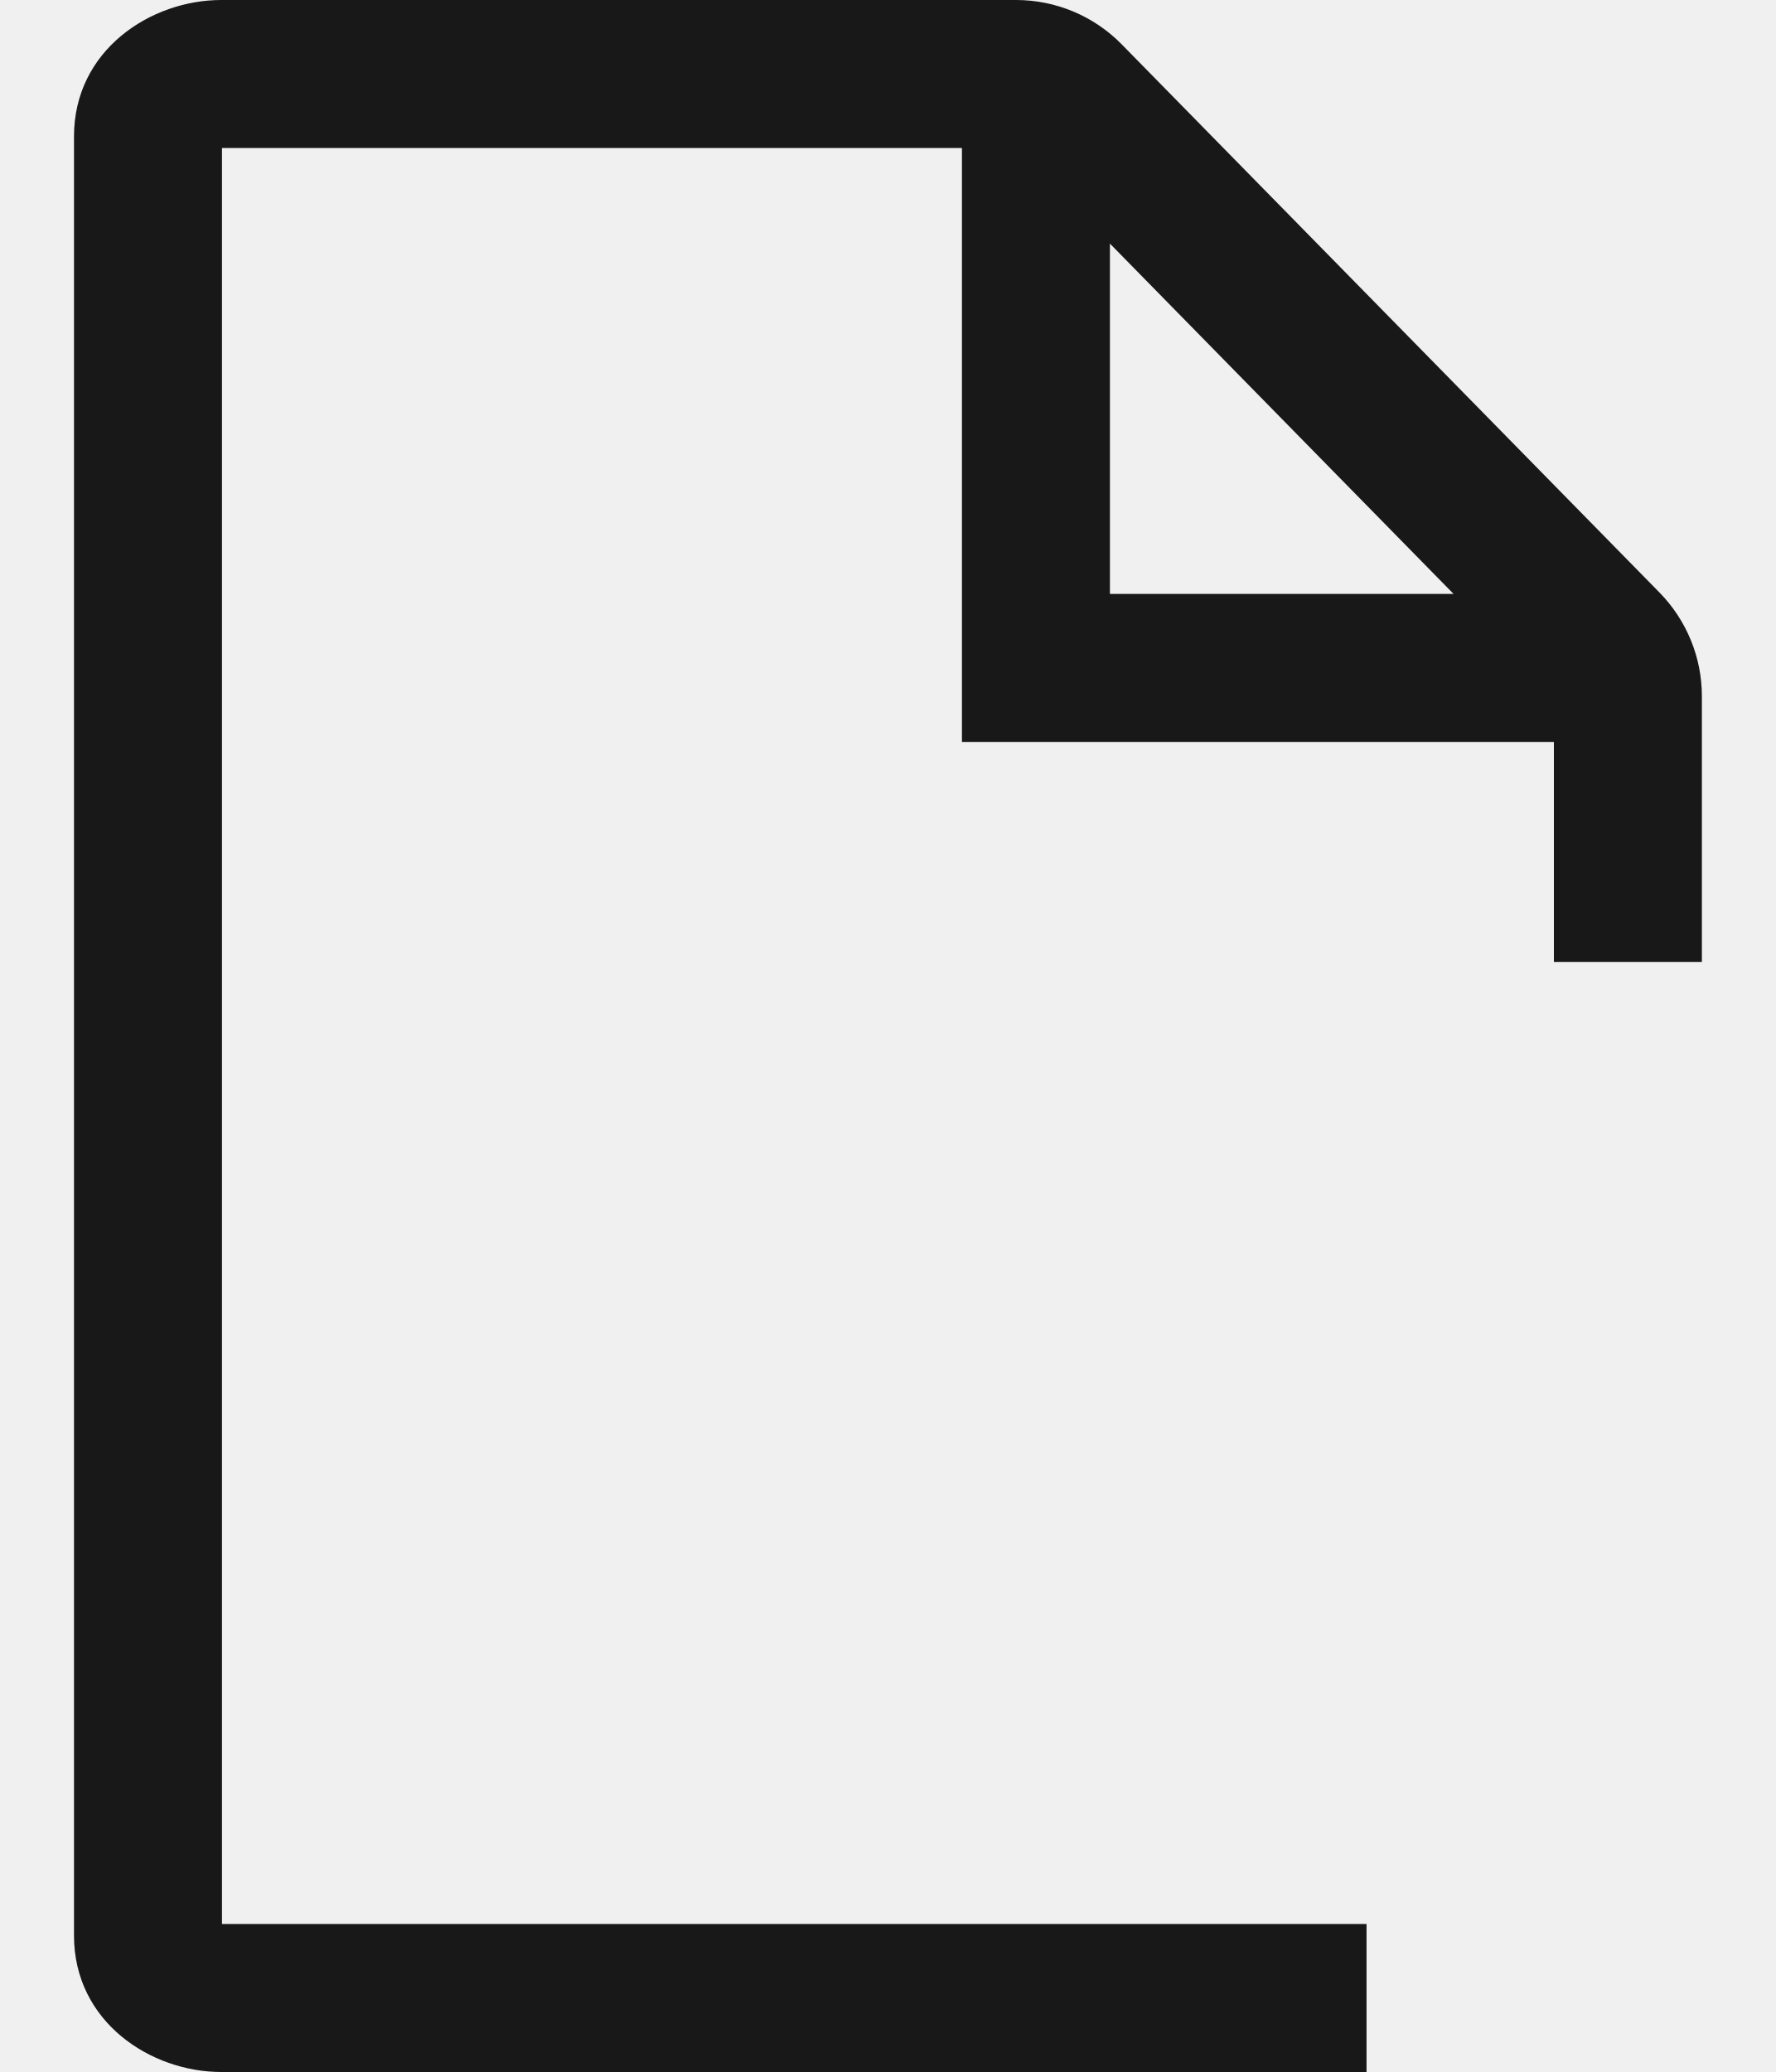
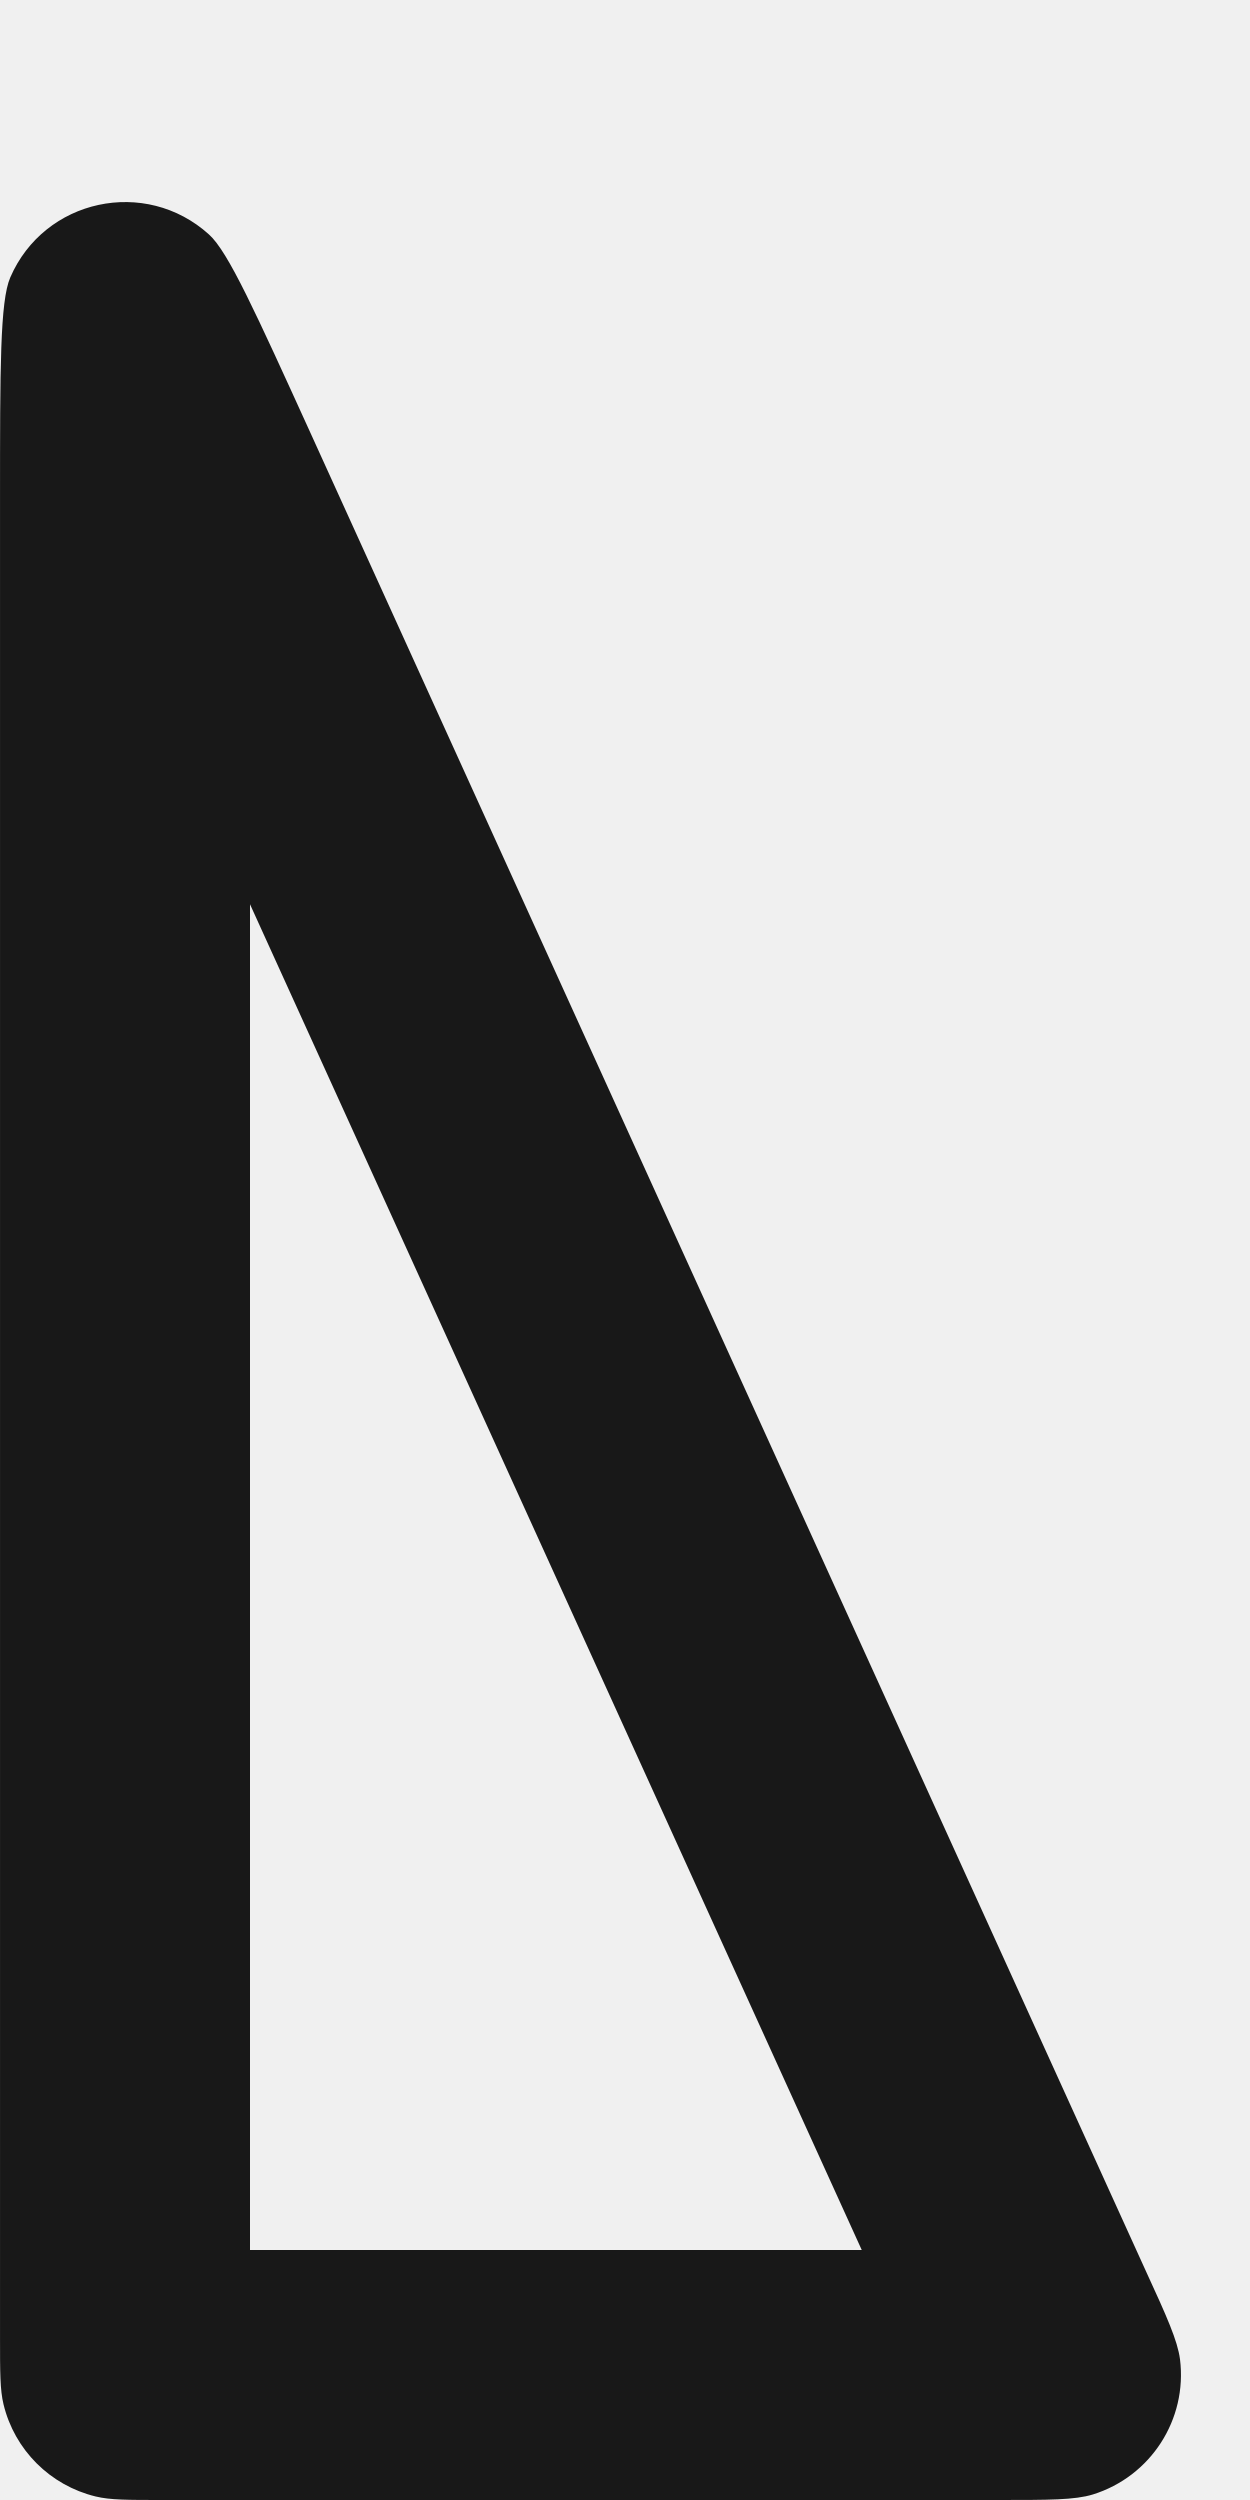
- <svg xmlns="http://www.w3.org/2000/svg" version="1.1" width="12px" height="14px">
+ <svg xmlns="http://www.w3.org/2000/svg" version="1.1" width="5px" height="10px">
  <defs>
    <pattern id="BGPattern" patternUnits="userSpaceOnUse" alignment="0 0" imageRepeat="None" />
-     <mask fill="white" id="Clip876">
-       <path d="M 6.5 1  L 1.5 1  L 1.5 13  L 9.234 13  L 9.234 14  L 1.495 14  C 1.02 14  0.5 13.663  0.5 13.078  L 0.5 0.922  C 0.5 0.337  1.02 0  1.495 0  L 6.866 0  C 7.134 0  7.392 0.108  7.58 0.3  L 11.214 4.004  C 11.397 4.191  11.5 4.442  11.5 4.704  L 11.5 6.5  L 10.5 6.5  L 10.5 5.013  L 6.5 5.013  L 6.5 1  Z M 7.5 1.646  L 7.5 4.013  L 9.822 4.013  L 7.5 1.646  Z " fill-rule="evenodd" />
+     <mask fill="white" id="Clip563">
+       <path d="M 4.582 9.081  C 4.668 9.268  4.71 9.362  4.72 9.437  C 4.75 9.678  4.603 9.906  4.371 9.978  C 4.299 10  4.196 10  3.991 10  L 0.65 10  C 0.511 10  0.441 10  0.383 9.986  C 0.201 9.942  0.058 9.8  0.014 9.617  C 9.999999999976694E-05 9.559  9.999999999976694E-05 9.489  9.999999999976694E-05 9.35  L 9.999999999976694E-05 2.001  C 9.999999999976694E-05 1.47  9.999999999976694E-05 1.205  0.041 1.11  C 0.177 0.795  0.582 0.708  0.836 0.938  C 0.913 1.007  1.022 1.249  1.242 1.732  L 4.582 9.081  Z M 1 3.617  L 1 9  L 3.447 9  L 1 3.617  Z " fill-rule="evenodd" />
    </mask>
  </defs>
-   <g transform="matrix(1 0 0 1 -629 -242 )">
-     <path d="M 6.5 1  L 1.5 1  L 1.5 13  L 9.234 13  L 9.234 14  L 1.495 14  C 1.02 14  0.5 13.663  0.5 13.078  L 0.5 0.922  C 0.5 0.337  1.02 0  1.495 0  L 6.866 0  C 7.134 0  7.392 0.108  7.58 0.3  L 11.214 4.004  C 11.397 4.191  11.5 4.442  11.5 4.704  L 11.5 6.5  L 10.5 6.5  L 10.5 5.013  L 6.5 5.013  L 6.5 1  Z M 7.5 1.646  L 7.5 4.013  L 9.822 4.013  L 7.5 1.646  Z " fill-rule="nonzero" fill="rgba(0, 0, 0, 0.898)" stroke="none" transform="matrix(1 0 0 1 629 242 )" class="fill" />
-     <path d="M 6.5 1  L 1.5 1  L 1.5 13  L 9.234 13  L 9.234 14  L 1.495 14  C 1.02 14  0.5 13.663  0.5 13.078  L 0.5 0.922  C 0.5 0.337  1.02 0  1.495 0  L 6.866 0  C 7.134 0  7.392 0.108  7.58 0.3  L 11.214 4.004  C 11.397 4.191  11.5 4.442  11.5 4.704  L 11.5 6.5  L 10.5 6.5  L 10.5 5.013  L 6.5 5.013  L 6.5 1  Z " stroke-width="0" stroke-dasharray="0" stroke="rgba(255, 255, 255, 0)" fill="none" transform="matrix(1 0 0 1 629 242 )" class="stroke" mask="url(#Clip876)" />
-     <path d="M 7.5 1.646  L 7.5 4.013  L 9.822 4.013  L 7.5 1.646  Z " stroke-width="0" stroke-dasharray="0" stroke="rgba(255, 255, 255, 0)" fill="none" transform="matrix(1 0 0 1 629 242 )" class="stroke" mask="url(#Clip876)" />
+   <g transform="matrix(1 0 0 1 -734 -484 )">
+     <path d="M 4.582 9.081  C 4.668 9.268  4.71 9.362  4.72 9.437  C 4.75 9.678  4.603 9.906  4.371 9.978  C 4.299 10  4.196 10  3.991 10  L 0.65 10  C 0.511 10  0.441 10  0.383 9.986  C 0.201 9.942  0.058 9.8  0.014 9.617  C 9.999999999976694E-05 9.559  9.999999999976694E-05 9.489  9.999999999976694E-05 9.35  L 9.999999999976694E-05 2.001  C 9.999999999976694E-05 1.47  9.999999999976694E-05 1.205  0.041 1.11  C 0.177 0.795  0.582 0.708  0.836 0.938  C 0.913 1.007  1.022 1.249  1.242 1.732  L 4.582 9.081  Z M 1 3.617  L 1 9  L 3.447 9  L 1 3.617  Z " fill-rule="nonzero" fill="rgba(0, 0, 0, 0.898)" stroke="none" transform="matrix(1 0 0 1 734 484 )" class="fill" />
+     <path d="M 4.582 9.081  C 4.668 9.268  4.71 9.362  4.72 9.437  C 4.75 9.678  4.603 9.906  4.371 9.978  C 4.299 10  4.196 10  3.991 10  L 0.65 10  C 0.511 10  0.441 10  0.383 9.986  C 0.201 9.942  0.058 9.8  0.014 9.617  C 9.999999999976694E-05 9.559  9.999999999976694E-05 9.489  9.999999999976694E-05 9.35  L 9.999999999976694E-05 2.001  C 9.999999999976694E-05 1.47  9.999999999976694E-05 1.205  0.041 1.11  C 0.177 0.795  0.582 0.708  0.836 0.938  C 0.913 1.007  1.022 1.249  1.242 1.732  L 4.582 9.081  Z " stroke-width="0" stroke-dasharray="0" stroke="rgba(255, 255, 255, 0)" fill="none" transform="matrix(1 0 0 1 734 484 )" class="stroke" mask="url(#Clip563)" />
+     <path d="M 1 3.617  L 1 9  L 3.447 9  L 1 3.617  Z " stroke-width="0" stroke-dasharray="0" stroke="rgba(255, 255, 255, 0)" fill="none" transform="matrix(1 0 0 1 734 484 )" class="stroke" mask="url(#Clip563)" />
  </g>
</svg>
